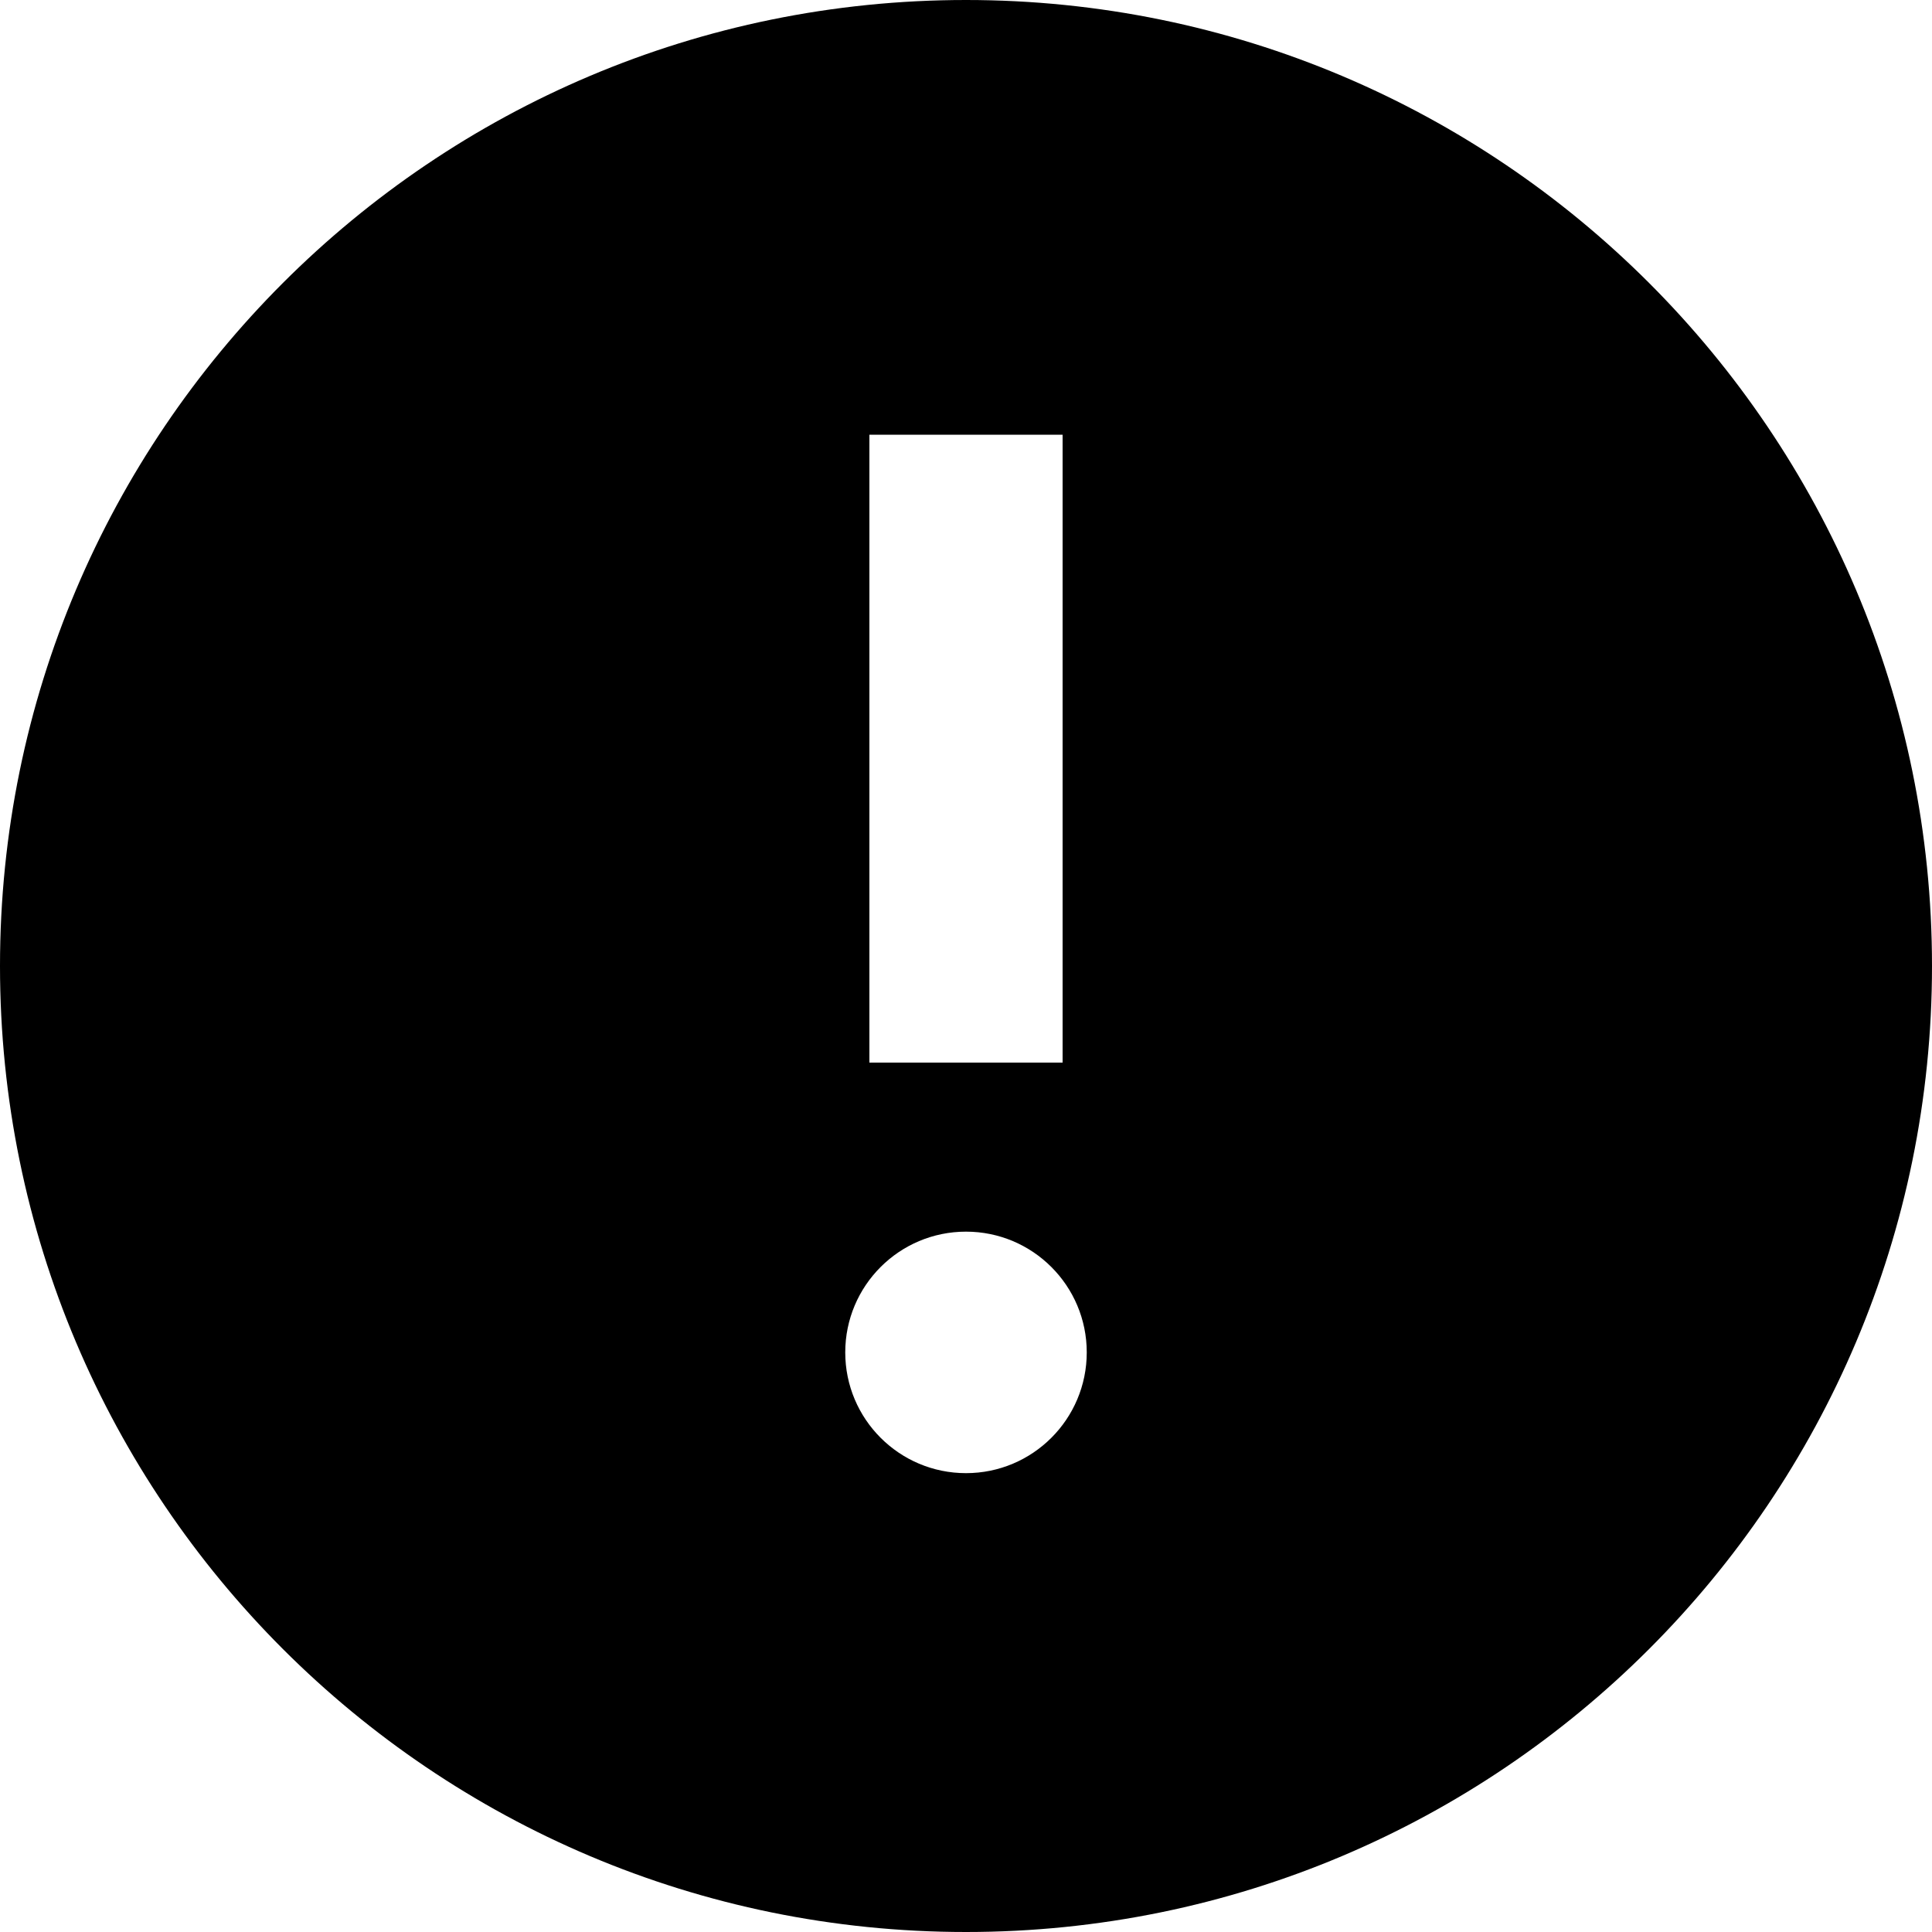
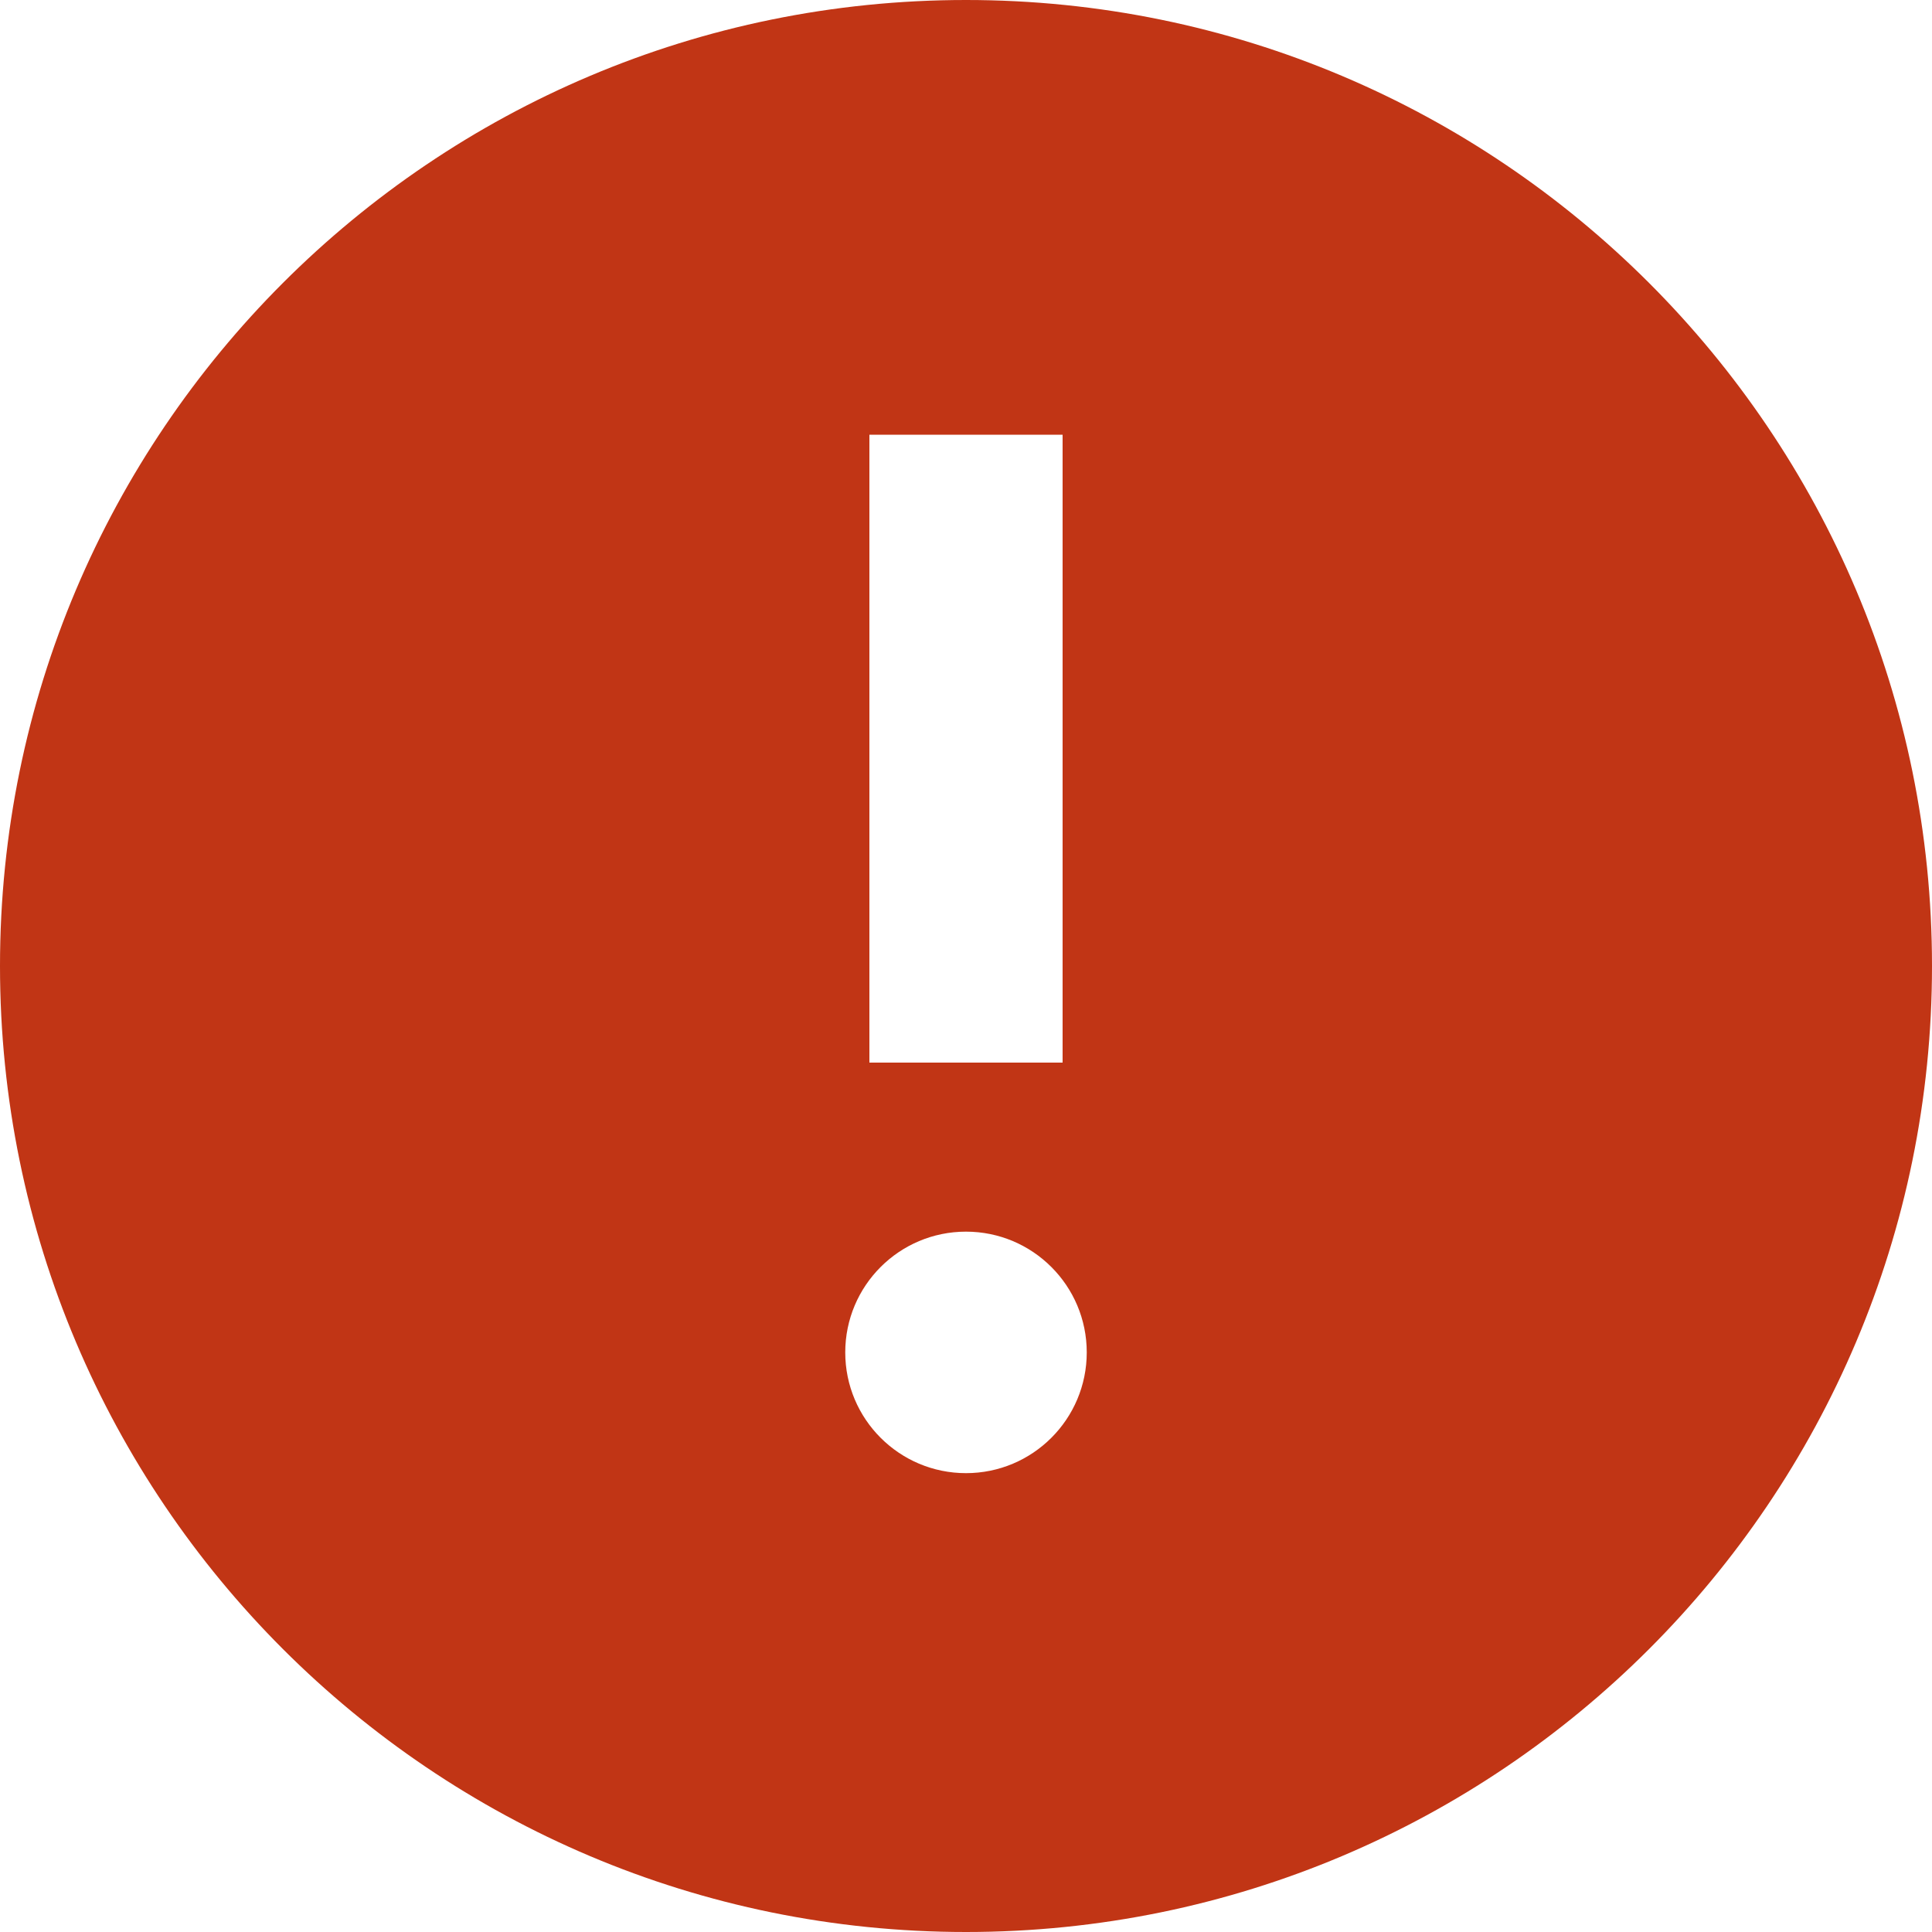
- <svg xmlns="http://www.w3.org/2000/svg" viewBox="0 0 16 16" aria-label="오류 표시기" role="img" focusable="false" style="display: block; height: 16px; width: 16px; fill: currentcolor;">
+ <svg xmlns="http://www.w3.org/2000/svg" viewBox="0 0 16 16" aria-label="오류 표시기" role="img" focusable="false" style="display: block; height: 16px; width: 16px; fill: currentcolor; color:#c13515;">
  <path d="M8 0a8 8 0 1 1 0 16A8 8 0 0 1 8 0zm0 10.2a1 1 0 1 0 0 2 1 1 0 0 0 0-2zm.8-6.6H7.2v5.2h1.6z" />
</svg>
